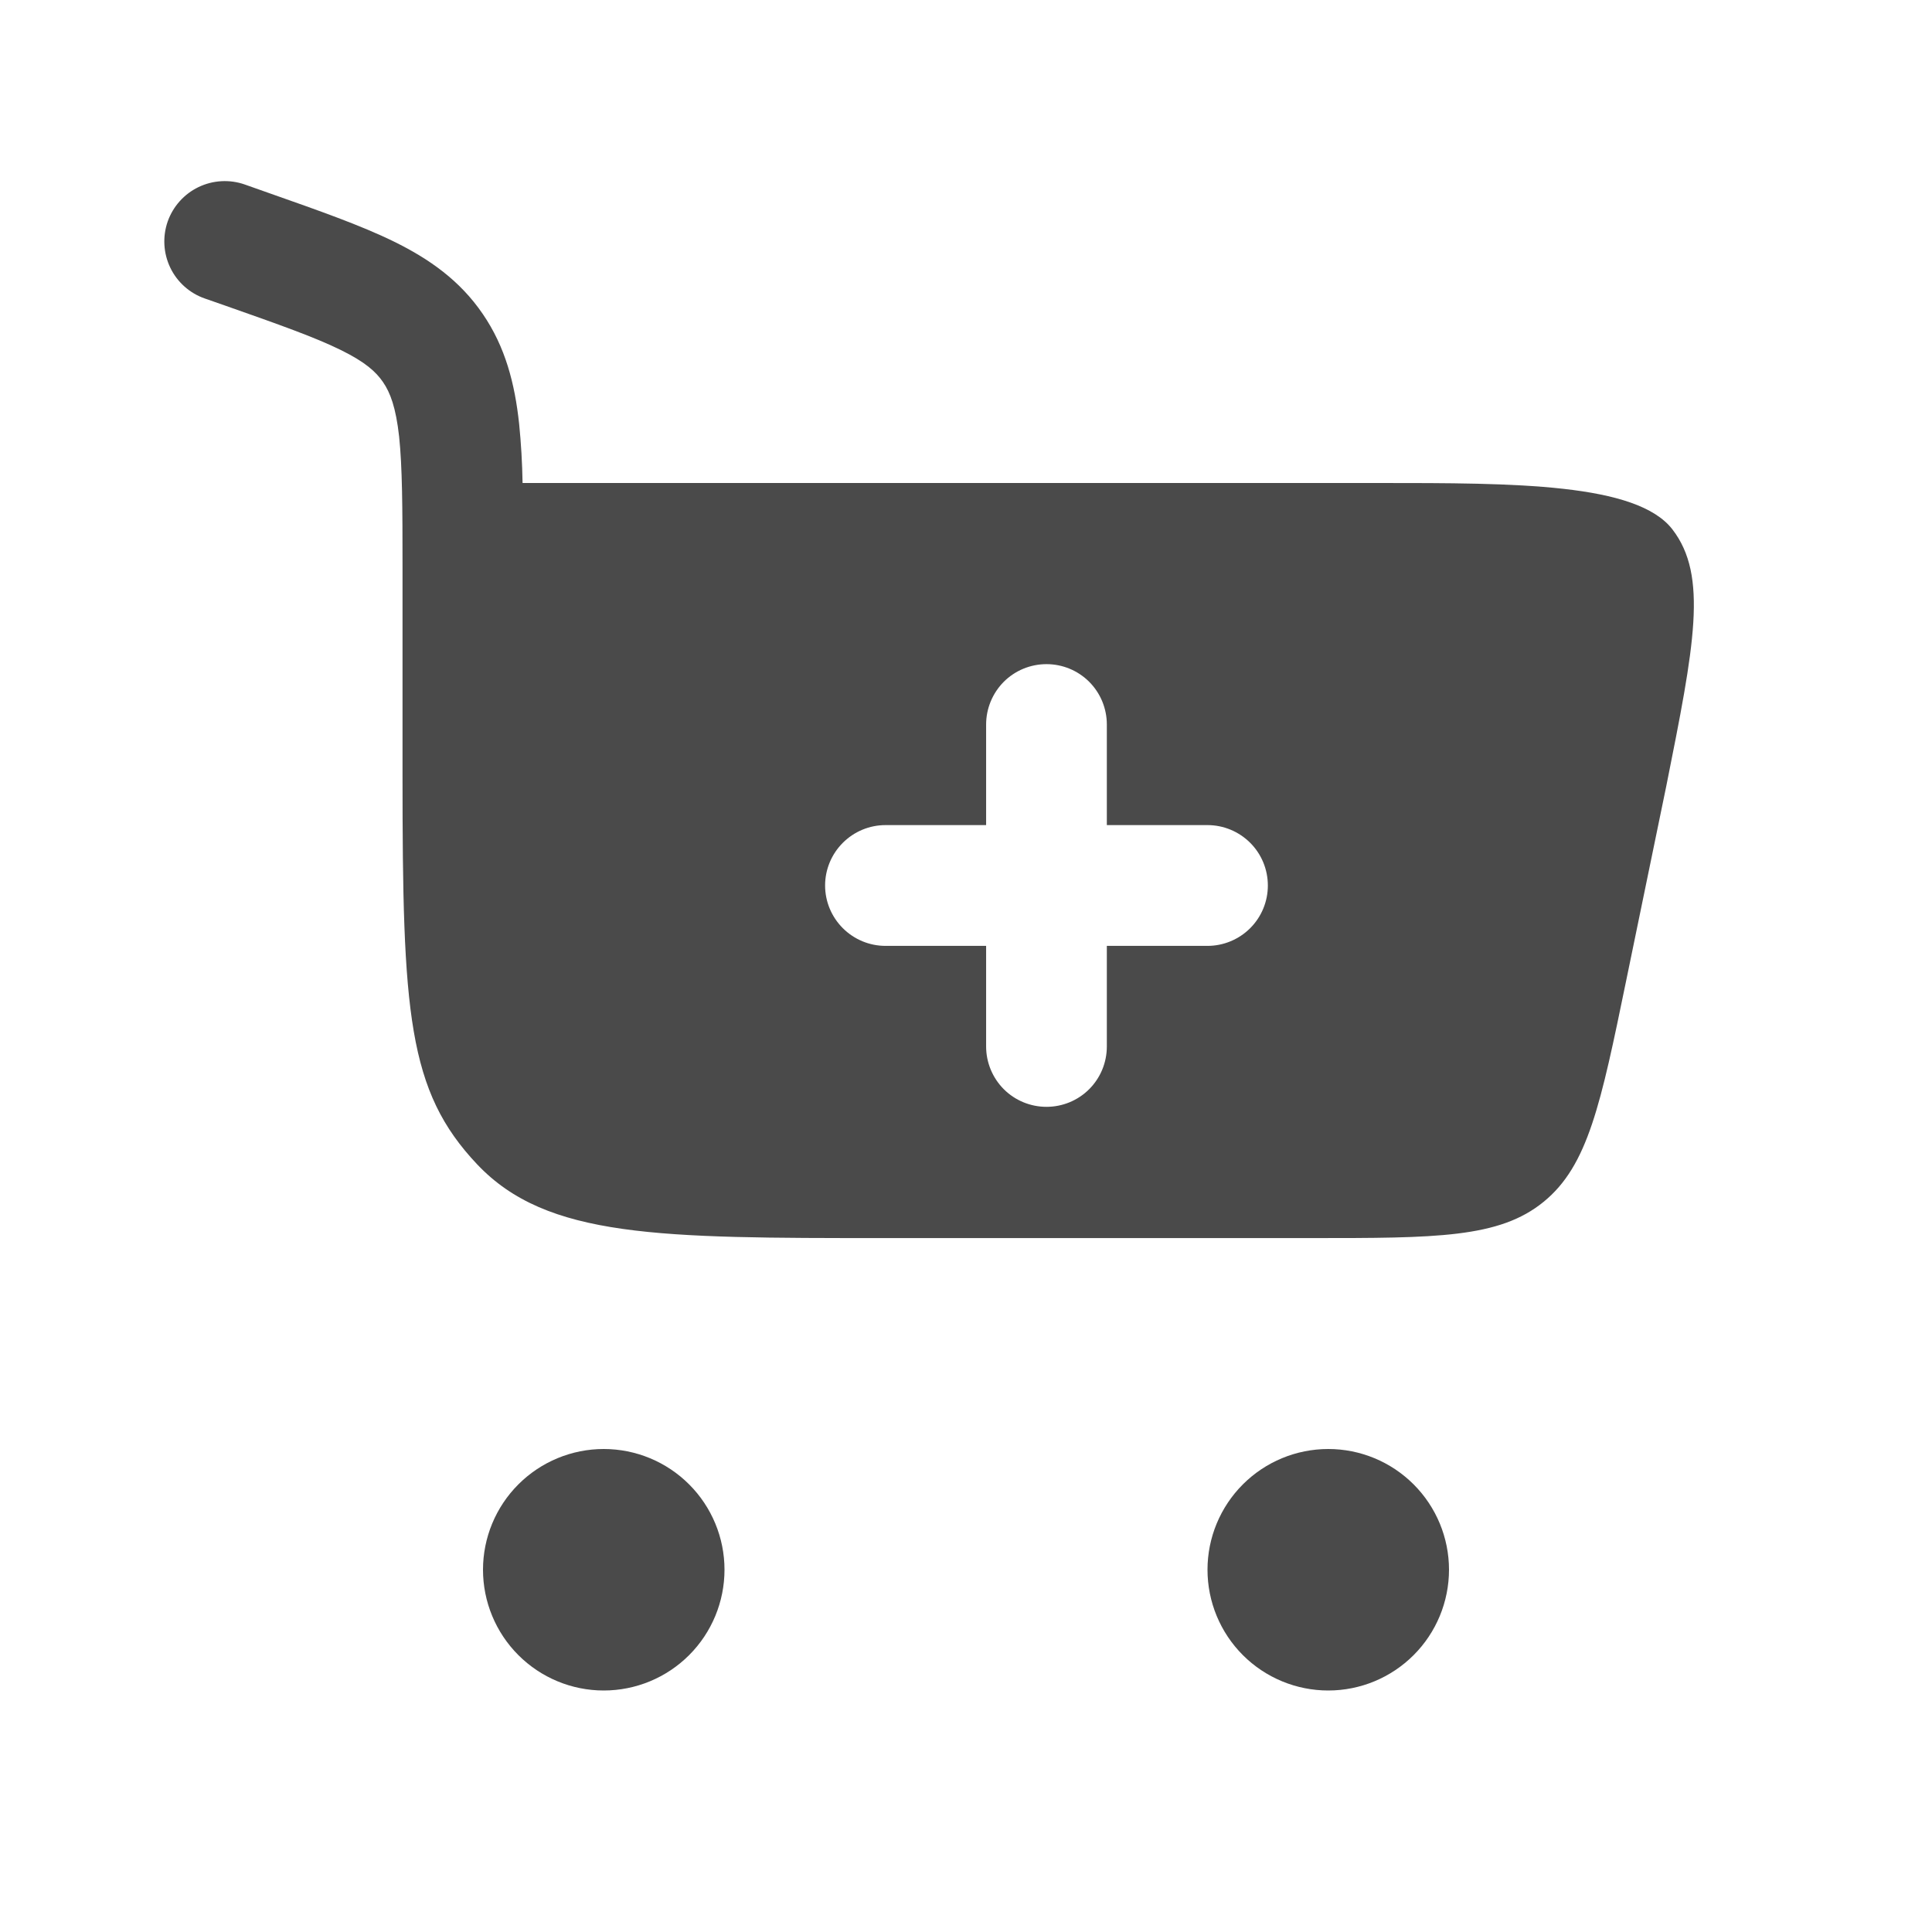
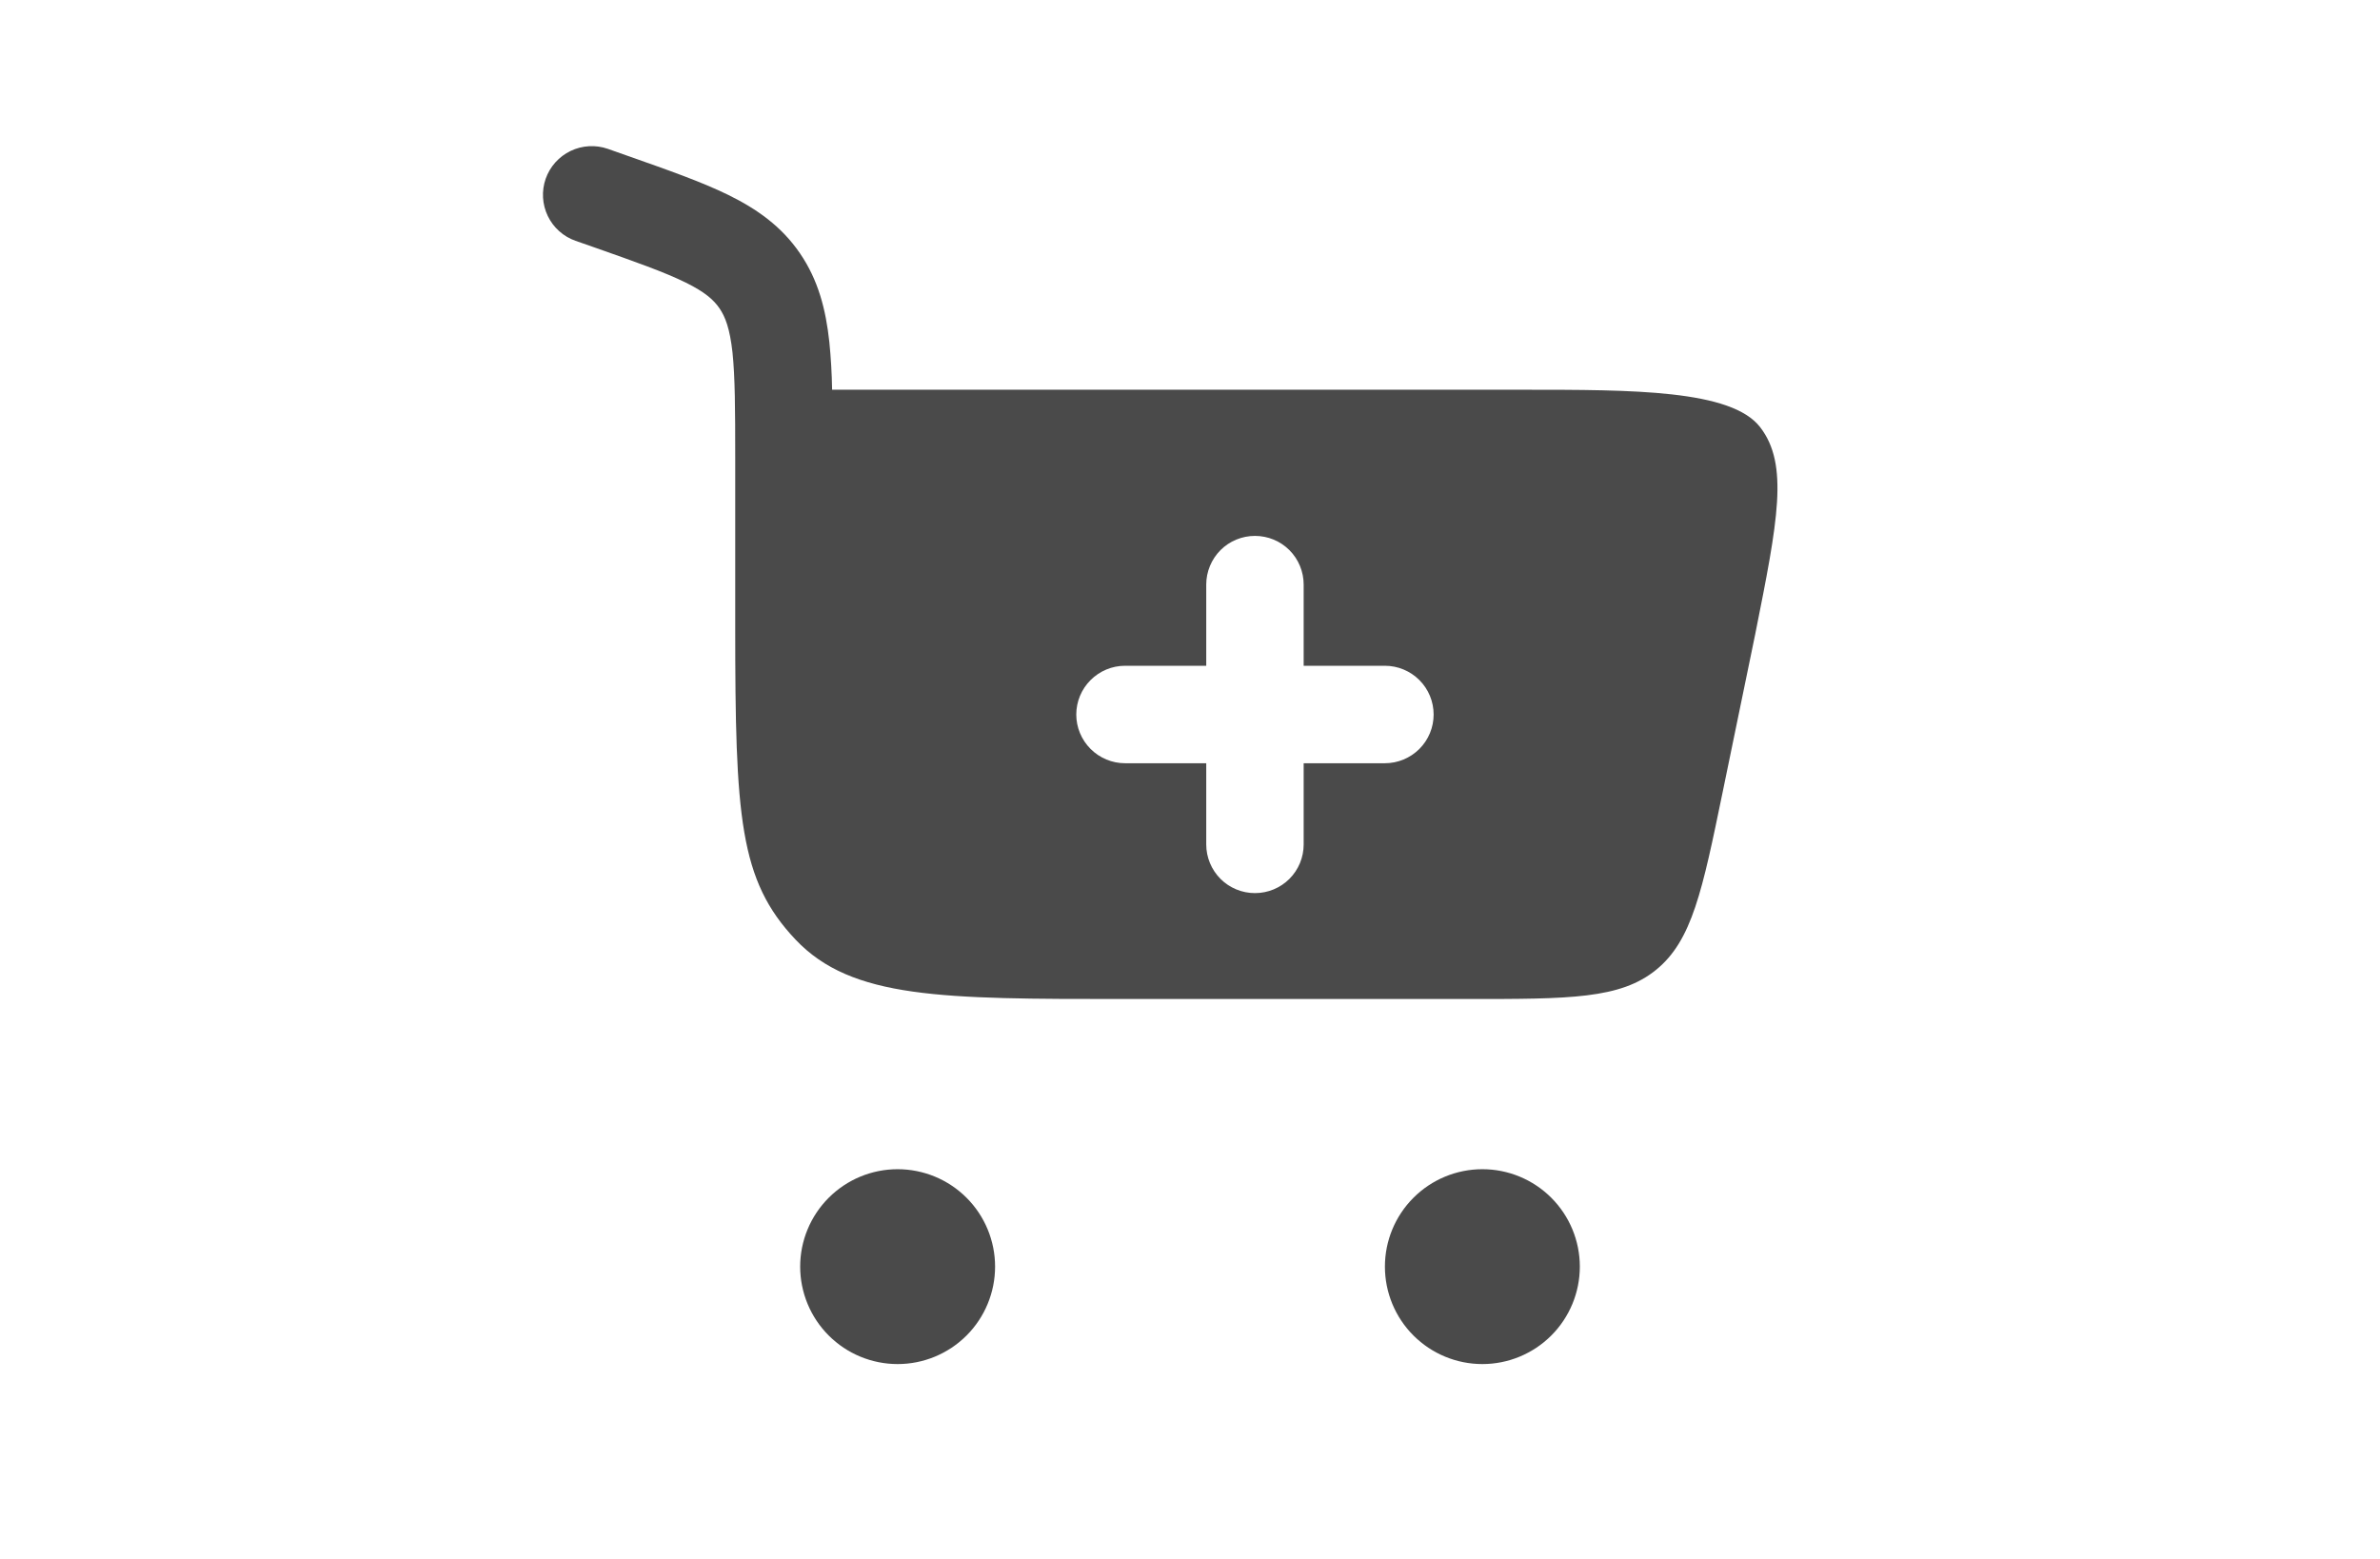
- <svg xmlns="http://www.w3.org/2000/svg" width="29" height="29" viewBox="0 0 29 29" fill="none">
+ <svg xmlns="http://www.w3.org/2000/svg" width="29" height="19" viewBox="0 0 29 29" fill="none">
  <g id="solar:cart-plus-bold">
    <g id="Group">
      <path id="Vector" fill-rule="evenodd" clip-rule="evenodd" d="M3.673 2.769C3.446 2.69 3.197 2.704 2.98 2.808C2.764 2.912 2.597 3.098 2.517 3.325C2.438 3.552 2.452 3.801 2.556 4.018C2.66 4.234 2.846 4.401 3.073 4.48L3.388 4.59C4.195 4.874 4.726 5.062 5.116 5.254C5.482 5.434 5.643 5.58 5.749 5.735C5.858 5.894 5.942 6.114 5.991 6.553C6.039 7.012 6.042 7.61 6.042 8.504V11.648C6.042 15.203 6.118 16.375 7.165 17.48C8.212 18.584 9.896 18.584 13.267 18.584H19.674C21.56 18.584 22.504 18.584 23.17 18.04C23.837 17.497 24.028 16.573 24.408 14.727L25.012 11.797C25.432 9.694 25.641 8.644 25.104 7.947C24.568 7.25 22.736 7.25 20.7 7.25H7.844C7.839 6.952 7.822 6.655 7.792 6.358C7.727 5.758 7.587 5.21 7.246 4.712C6.903 4.21 6.446 3.888 5.913 3.626C5.416 3.382 4.782 3.16 4.038 2.898L3.673 2.769ZM15.708 9.969C15.949 9.969 16.179 10.064 16.349 10.234C16.519 10.404 16.614 10.635 16.614 10.875V12.385H18.125C18.365 12.385 18.596 12.481 18.766 12.651C18.936 12.821 19.031 13.051 19.031 13.292C19.031 13.532 18.936 13.762 18.766 13.932C18.596 14.102 18.365 14.198 18.125 14.198H16.614V15.708C16.614 15.949 16.519 16.179 16.349 16.349C16.179 16.519 15.949 16.614 15.708 16.614C15.468 16.614 15.237 16.519 15.067 16.349C14.898 16.179 14.802 15.949 14.802 15.708V14.198H13.292C13.051 14.198 12.821 14.102 12.651 13.932C12.481 13.762 12.385 13.532 12.385 13.292C12.385 13.051 12.481 12.821 12.651 12.651C12.821 12.481 13.051 12.385 13.292 12.385H14.802V10.875C14.802 10.635 14.898 10.404 15.067 10.234C15.237 10.064 15.468 9.969 15.708 9.969Z" fill="#4A4A4A" />
      <path id="Vector_2" d="M9.062 21.75C9.543 21.75 10.004 21.941 10.344 22.281C10.684 22.621 10.875 23.082 10.875 23.562C10.875 24.043 10.684 24.504 10.344 24.844C10.004 25.184 9.543 25.375 9.062 25.375C8.582 25.375 8.121 25.184 7.781 24.844C7.441 24.504 7.25 24.043 7.25 23.562C7.25 23.082 7.441 22.621 7.781 22.281C8.121 21.941 8.582 21.75 9.062 21.75ZM19.938 21.75C20.418 21.75 20.879 21.941 21.219 22.281C21.559 22.621 21.75 23.082 21.75 23.562C21.75 24.043 21.559 24.504 21.219 24.844C20.879 25.184 20.418 25.375 19.938 25.375C19.457 25.375 18.996 25.184 18.656 24.844C18.316 24.504 18.125 24.043 18.125 23.562C18.125 23.082 18.316 22.621 18.656 22.281C18.996 21.941 19.457 21.75 19.938 21.75Z" fill="#4A4A4A" />
    </g>
  </g>
</svg>
